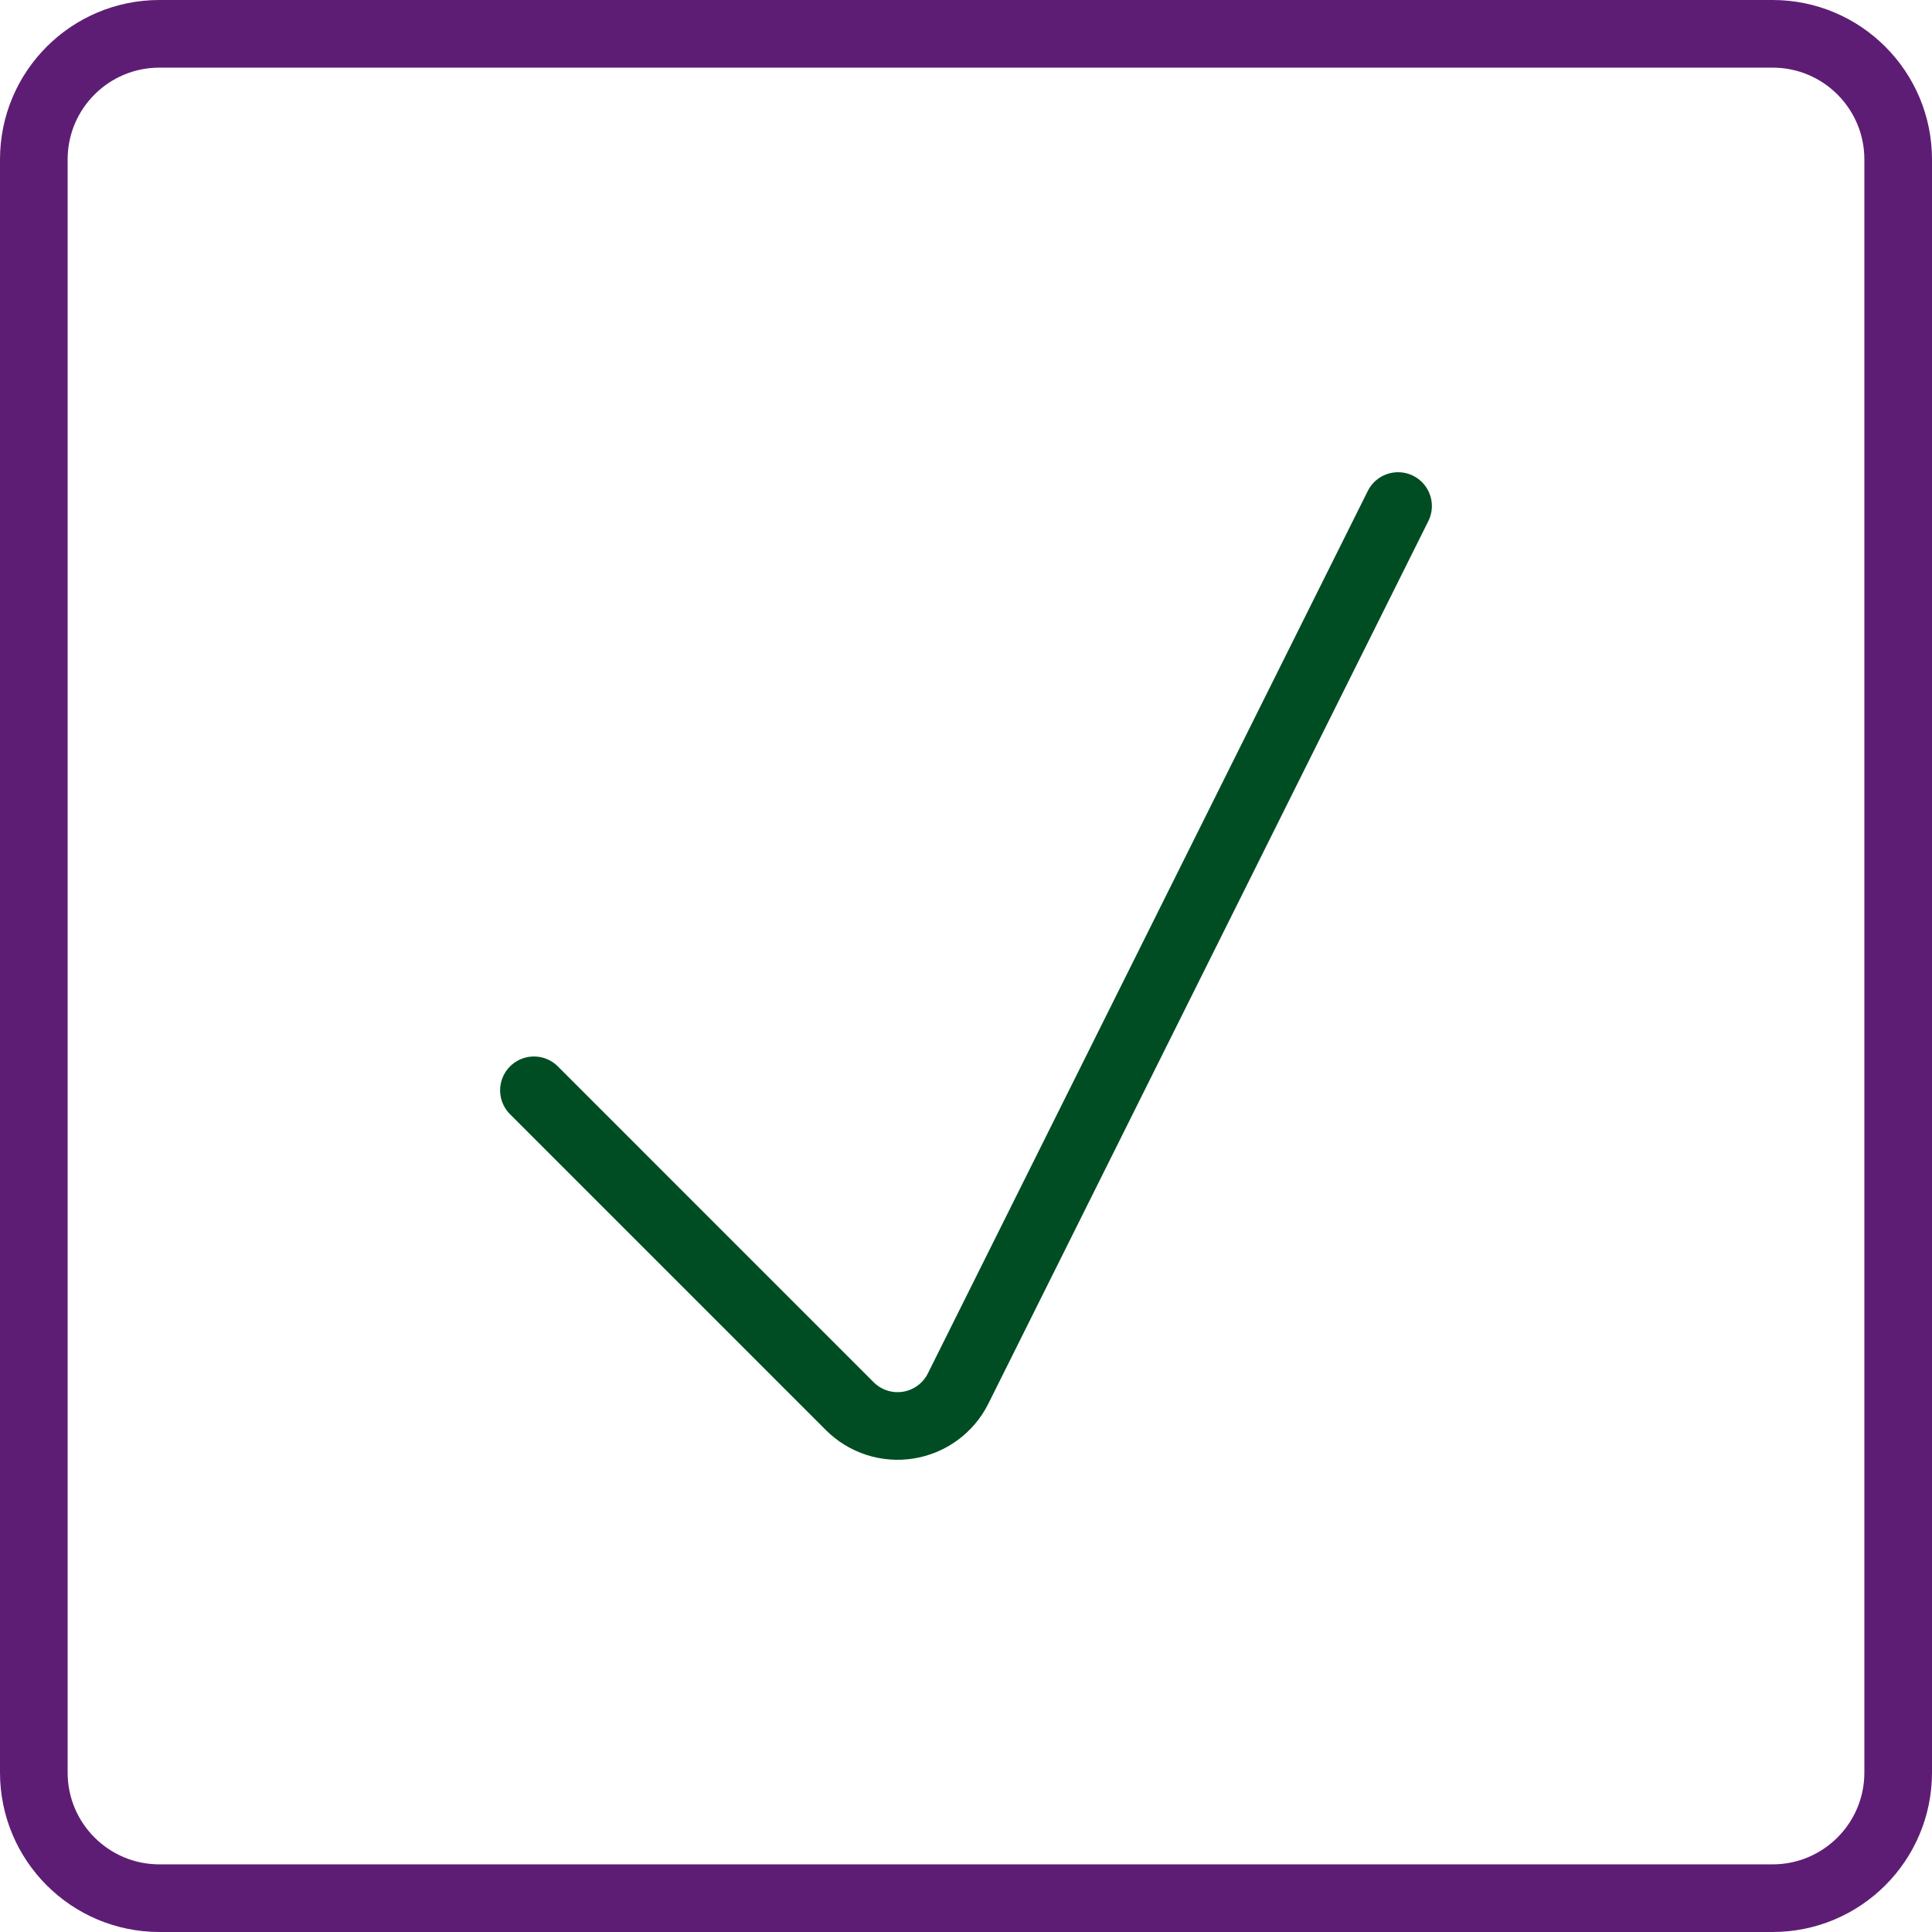
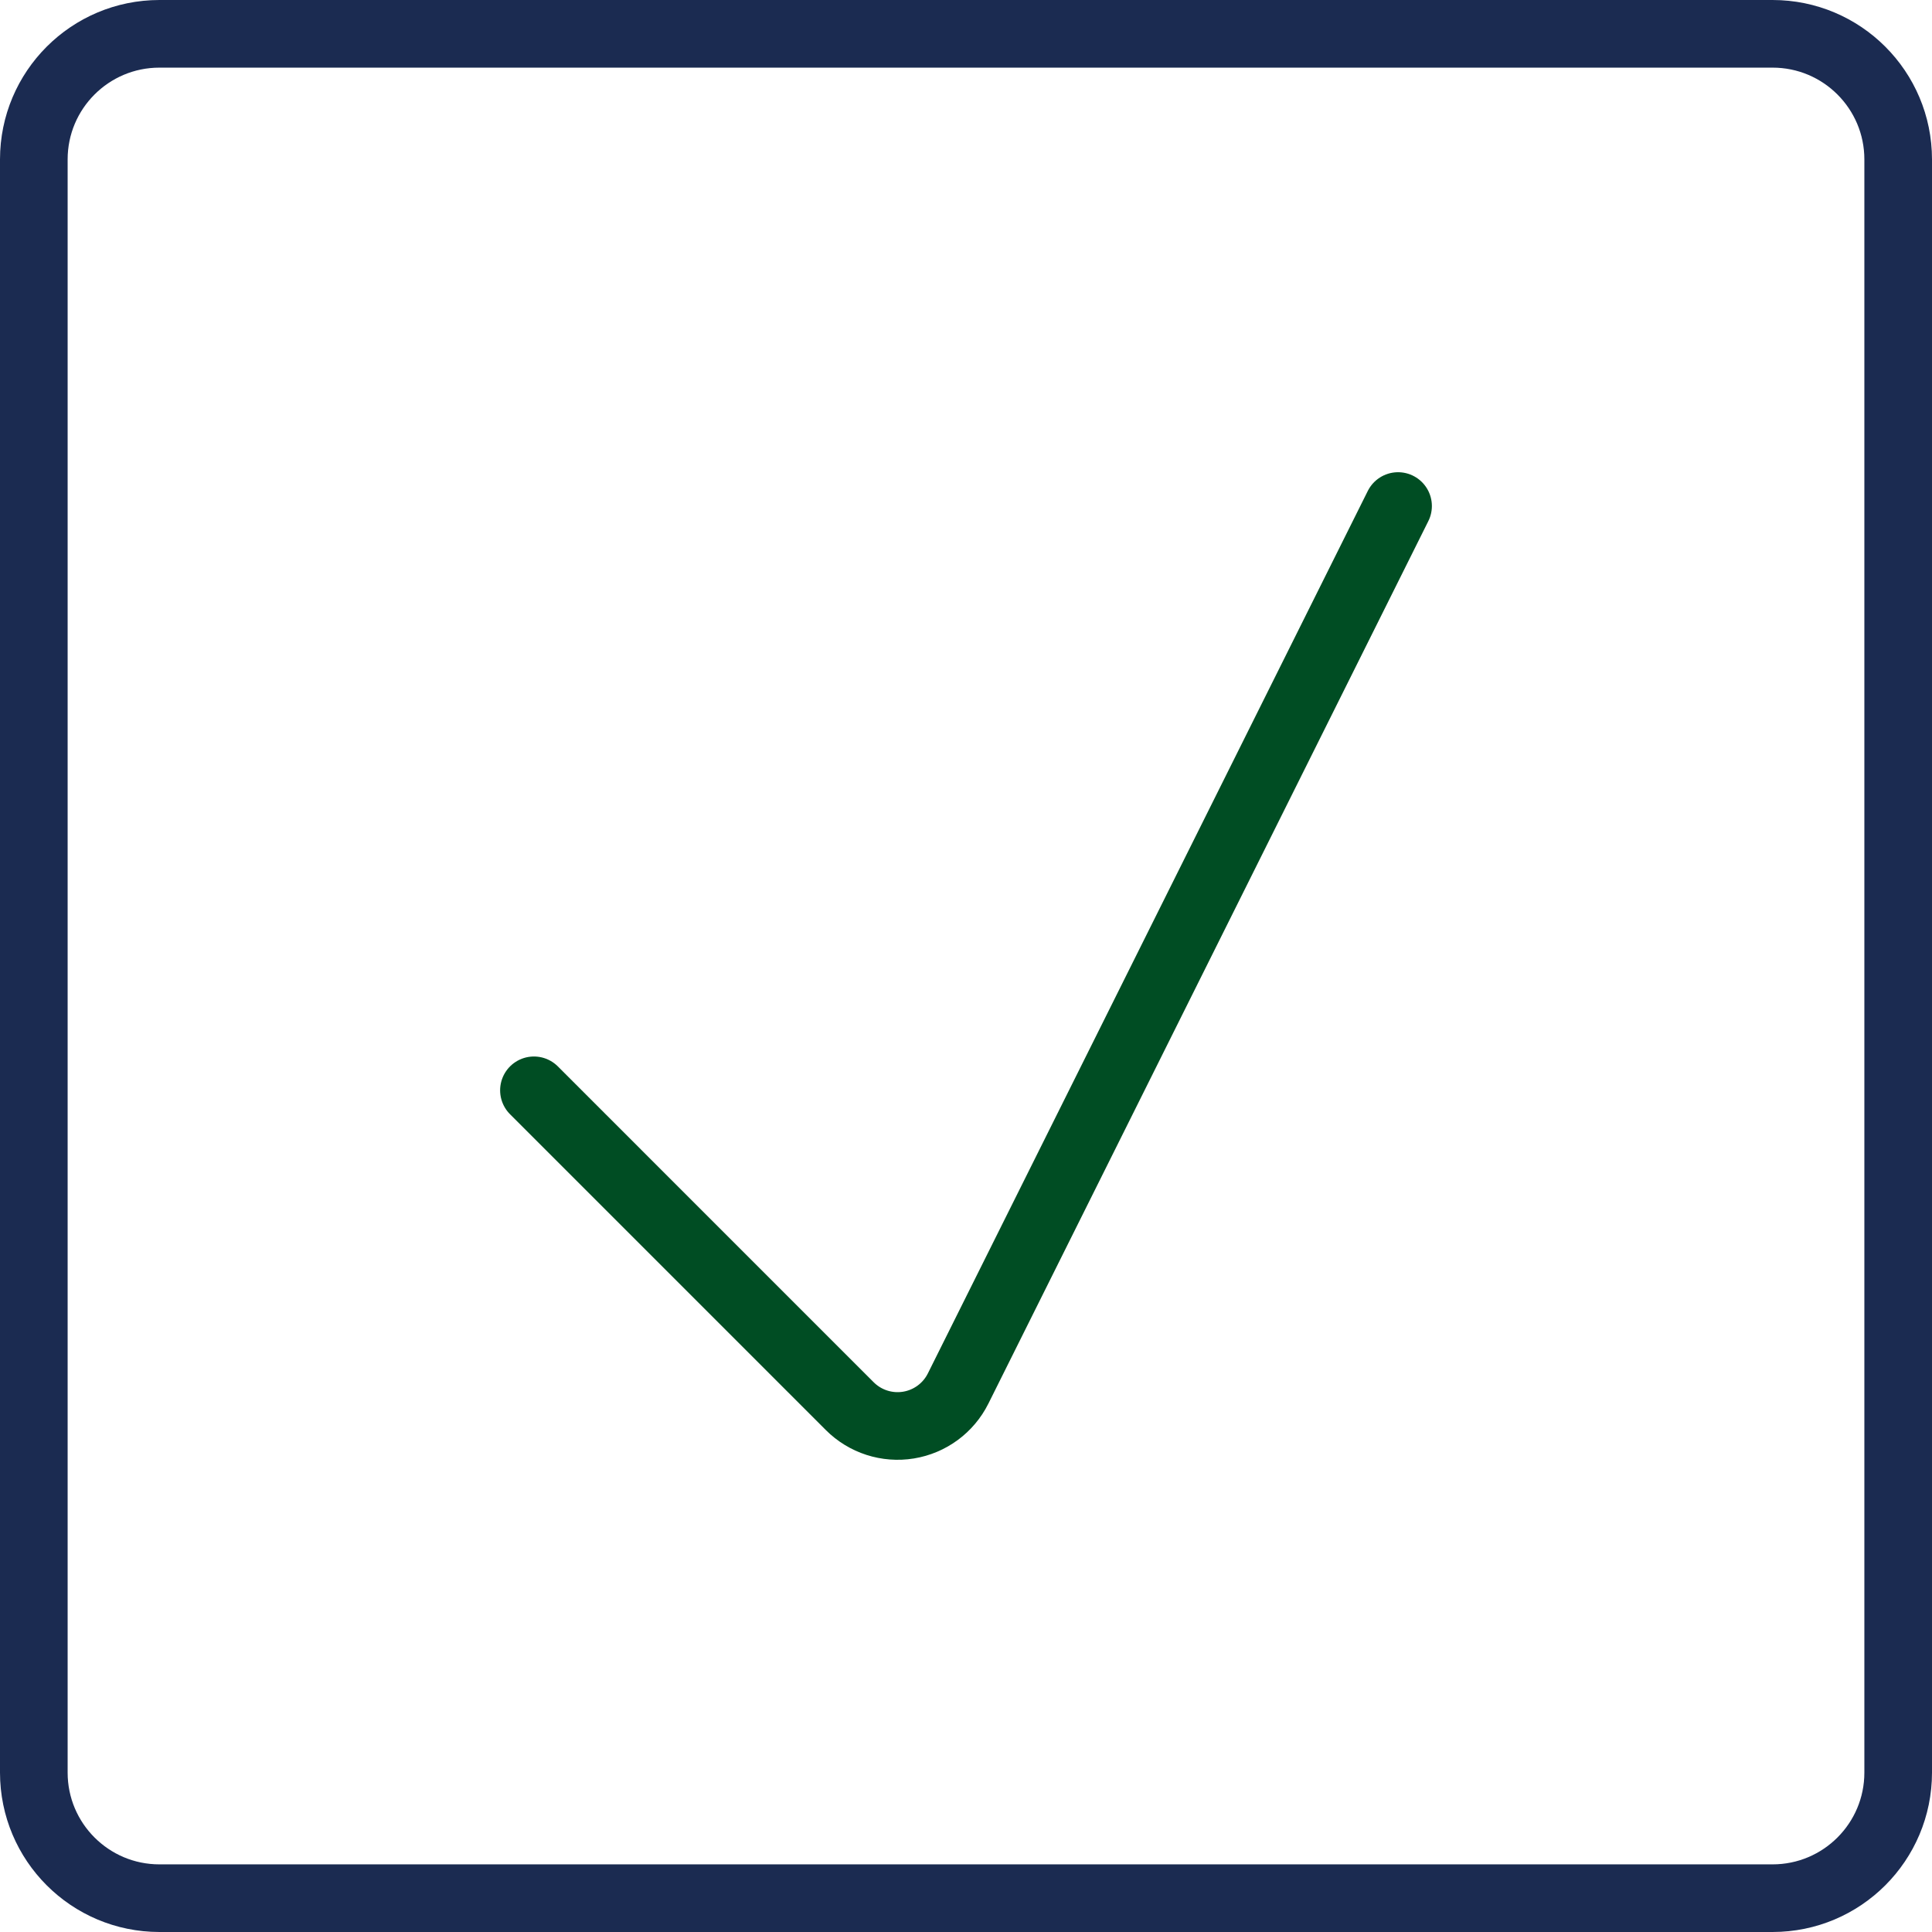
<svg xmlns="http://www.w3.org/2000/svg" id="Layer_1" data-name="Layer 1" viewBox="0 0 999.76 999.76">
  <defs>
-     <style>.cls-1,.cls-2{fill:none;stroke-width:35px;}.cls-1{stroke:#004d23;stroke-linecap:round;stroke-linejoin:round;}.cls-2{stroke:#5e1d75;stroke-miterlimit:10;}</style>
+     <style>.cls-1,.cls-2{fill:none;stroke-width:35px;}.cls-1{stroke:#004d23;stroke-linecap:round;stroke-linejoin:round;}.cls-2{stroke:#1b2b51;stroke-miterlimit:10;}</style>
  </defs>
  <path class="cls-1" d="M6975.92,7263.83l163.43,163.44a35,35,0,0,0,56.08-9.14l227.65-456.65" transform="translate(-6699.62 -6699.62)" />
  <rect class="cls-2" x="17.5" y="17.5" width="964.76" height="964.76" rx="65" ry="65" />
</svg>
